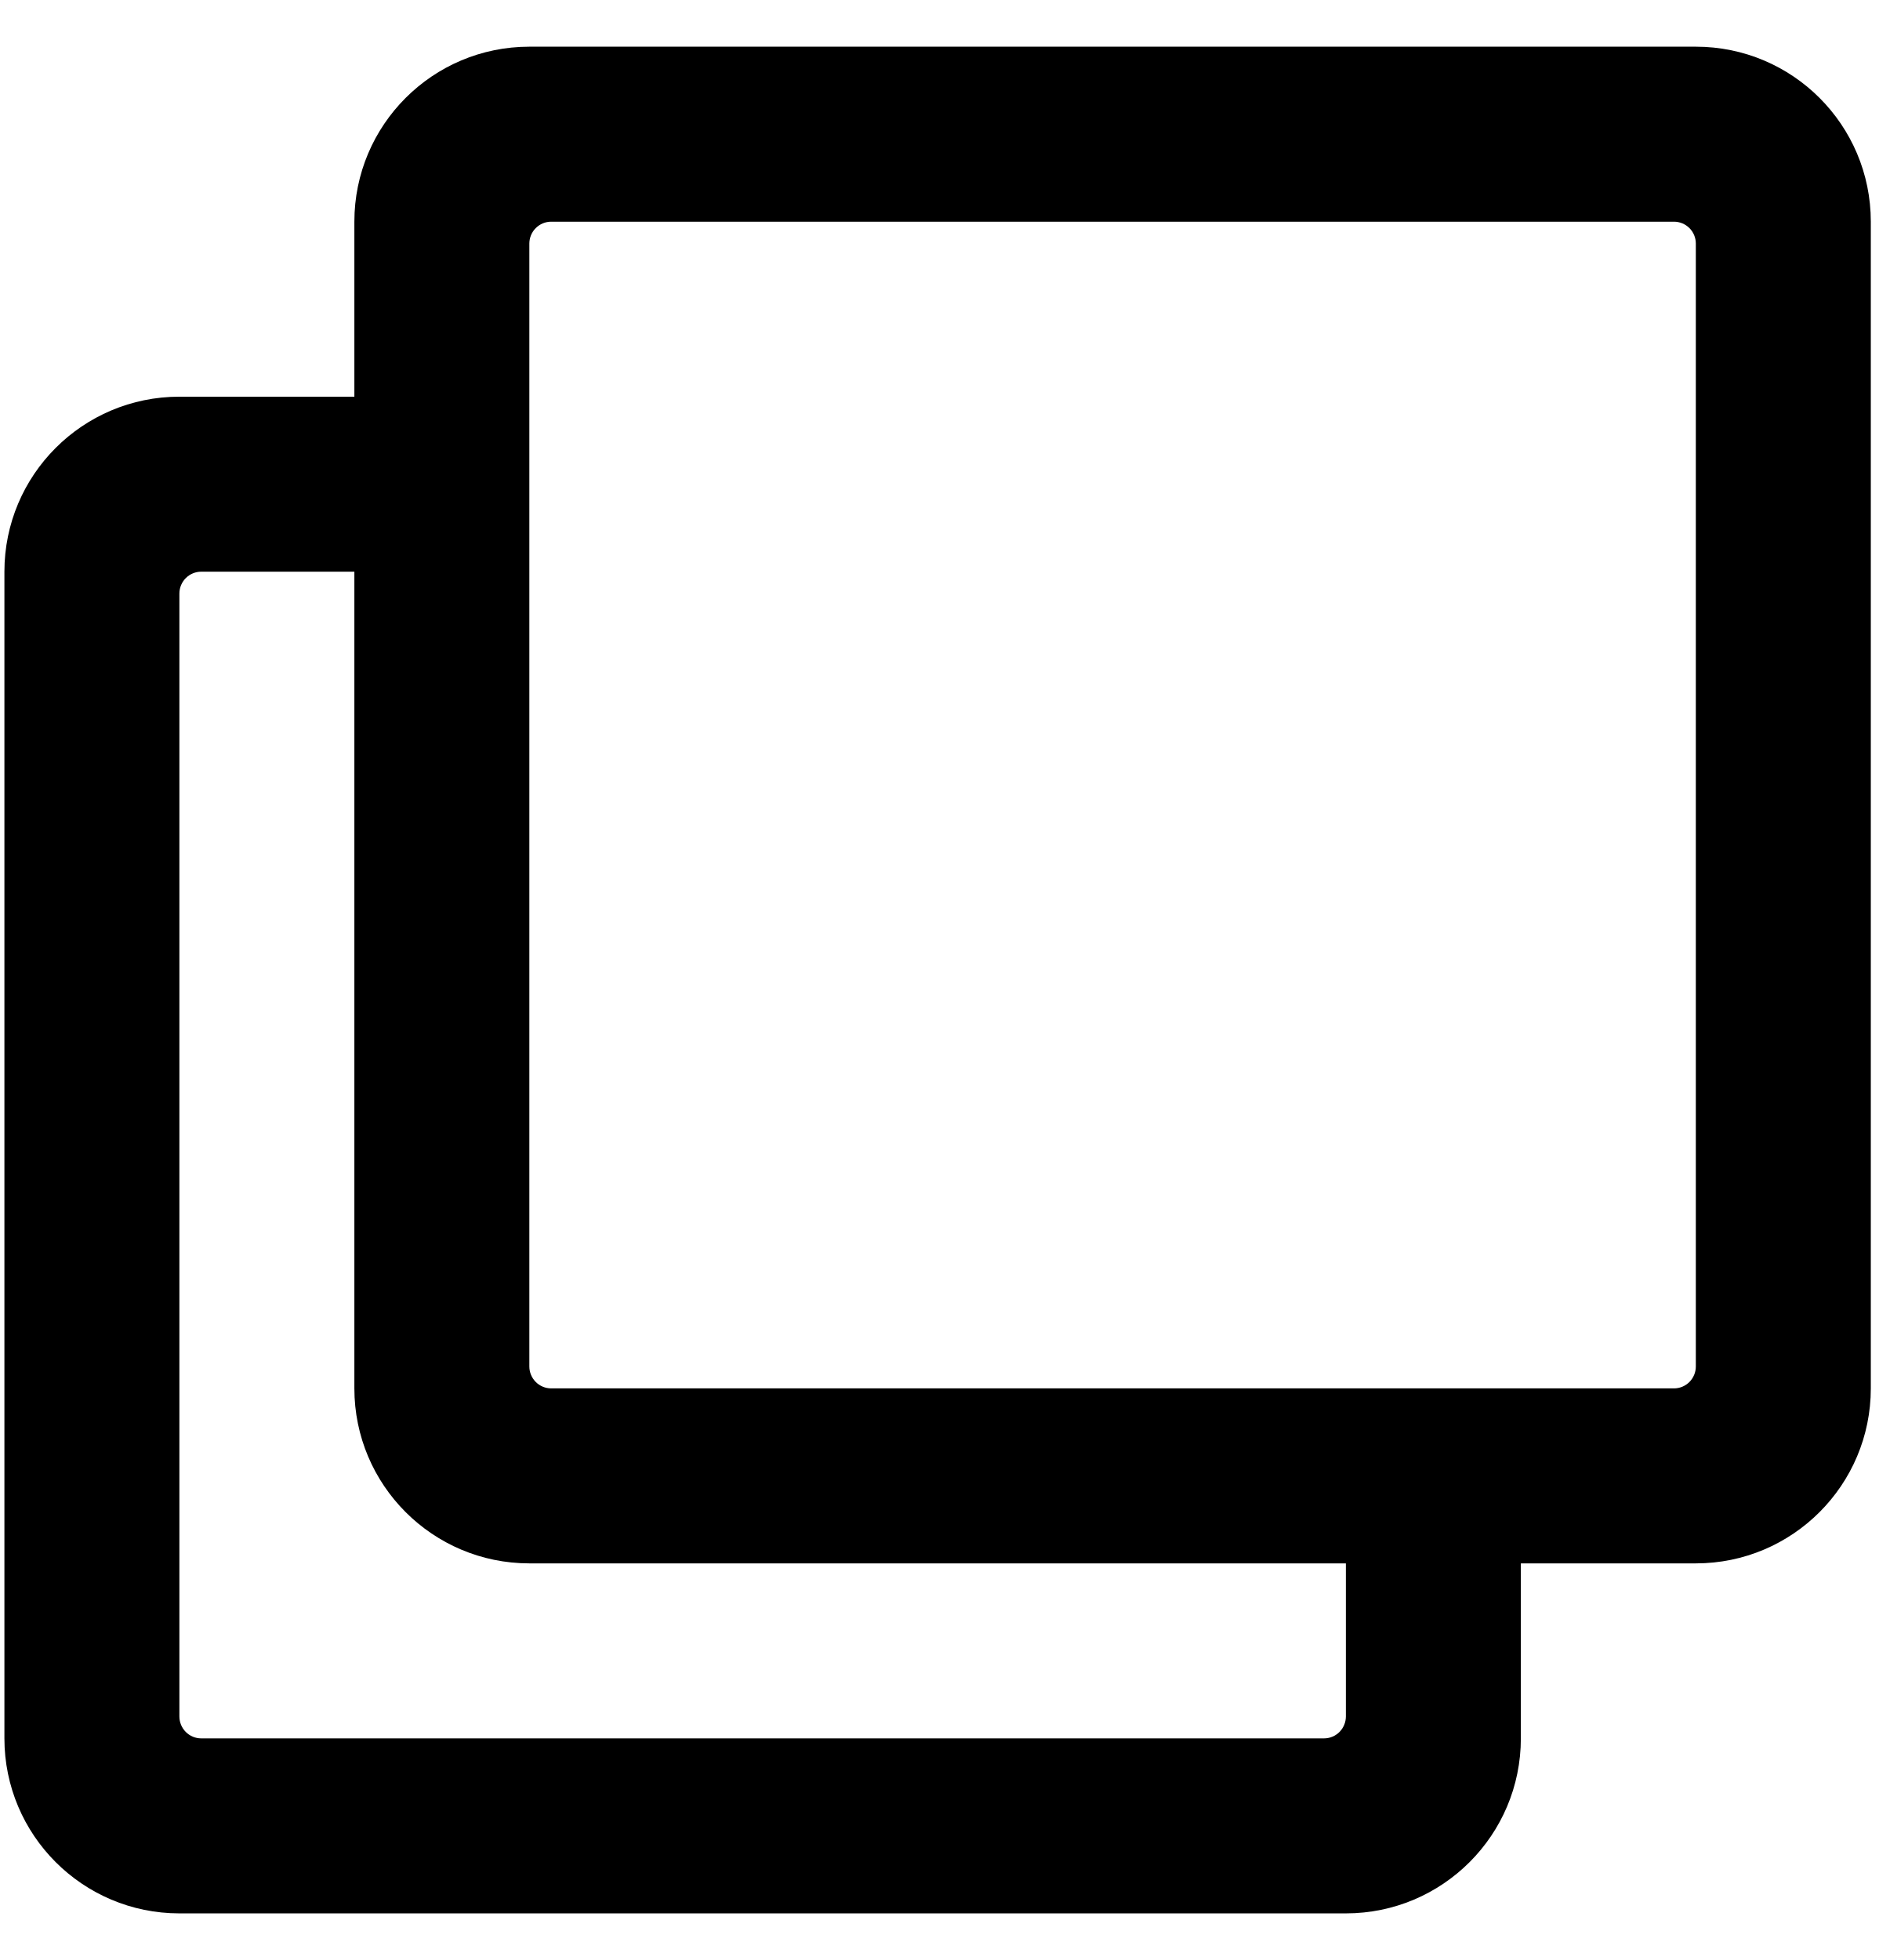
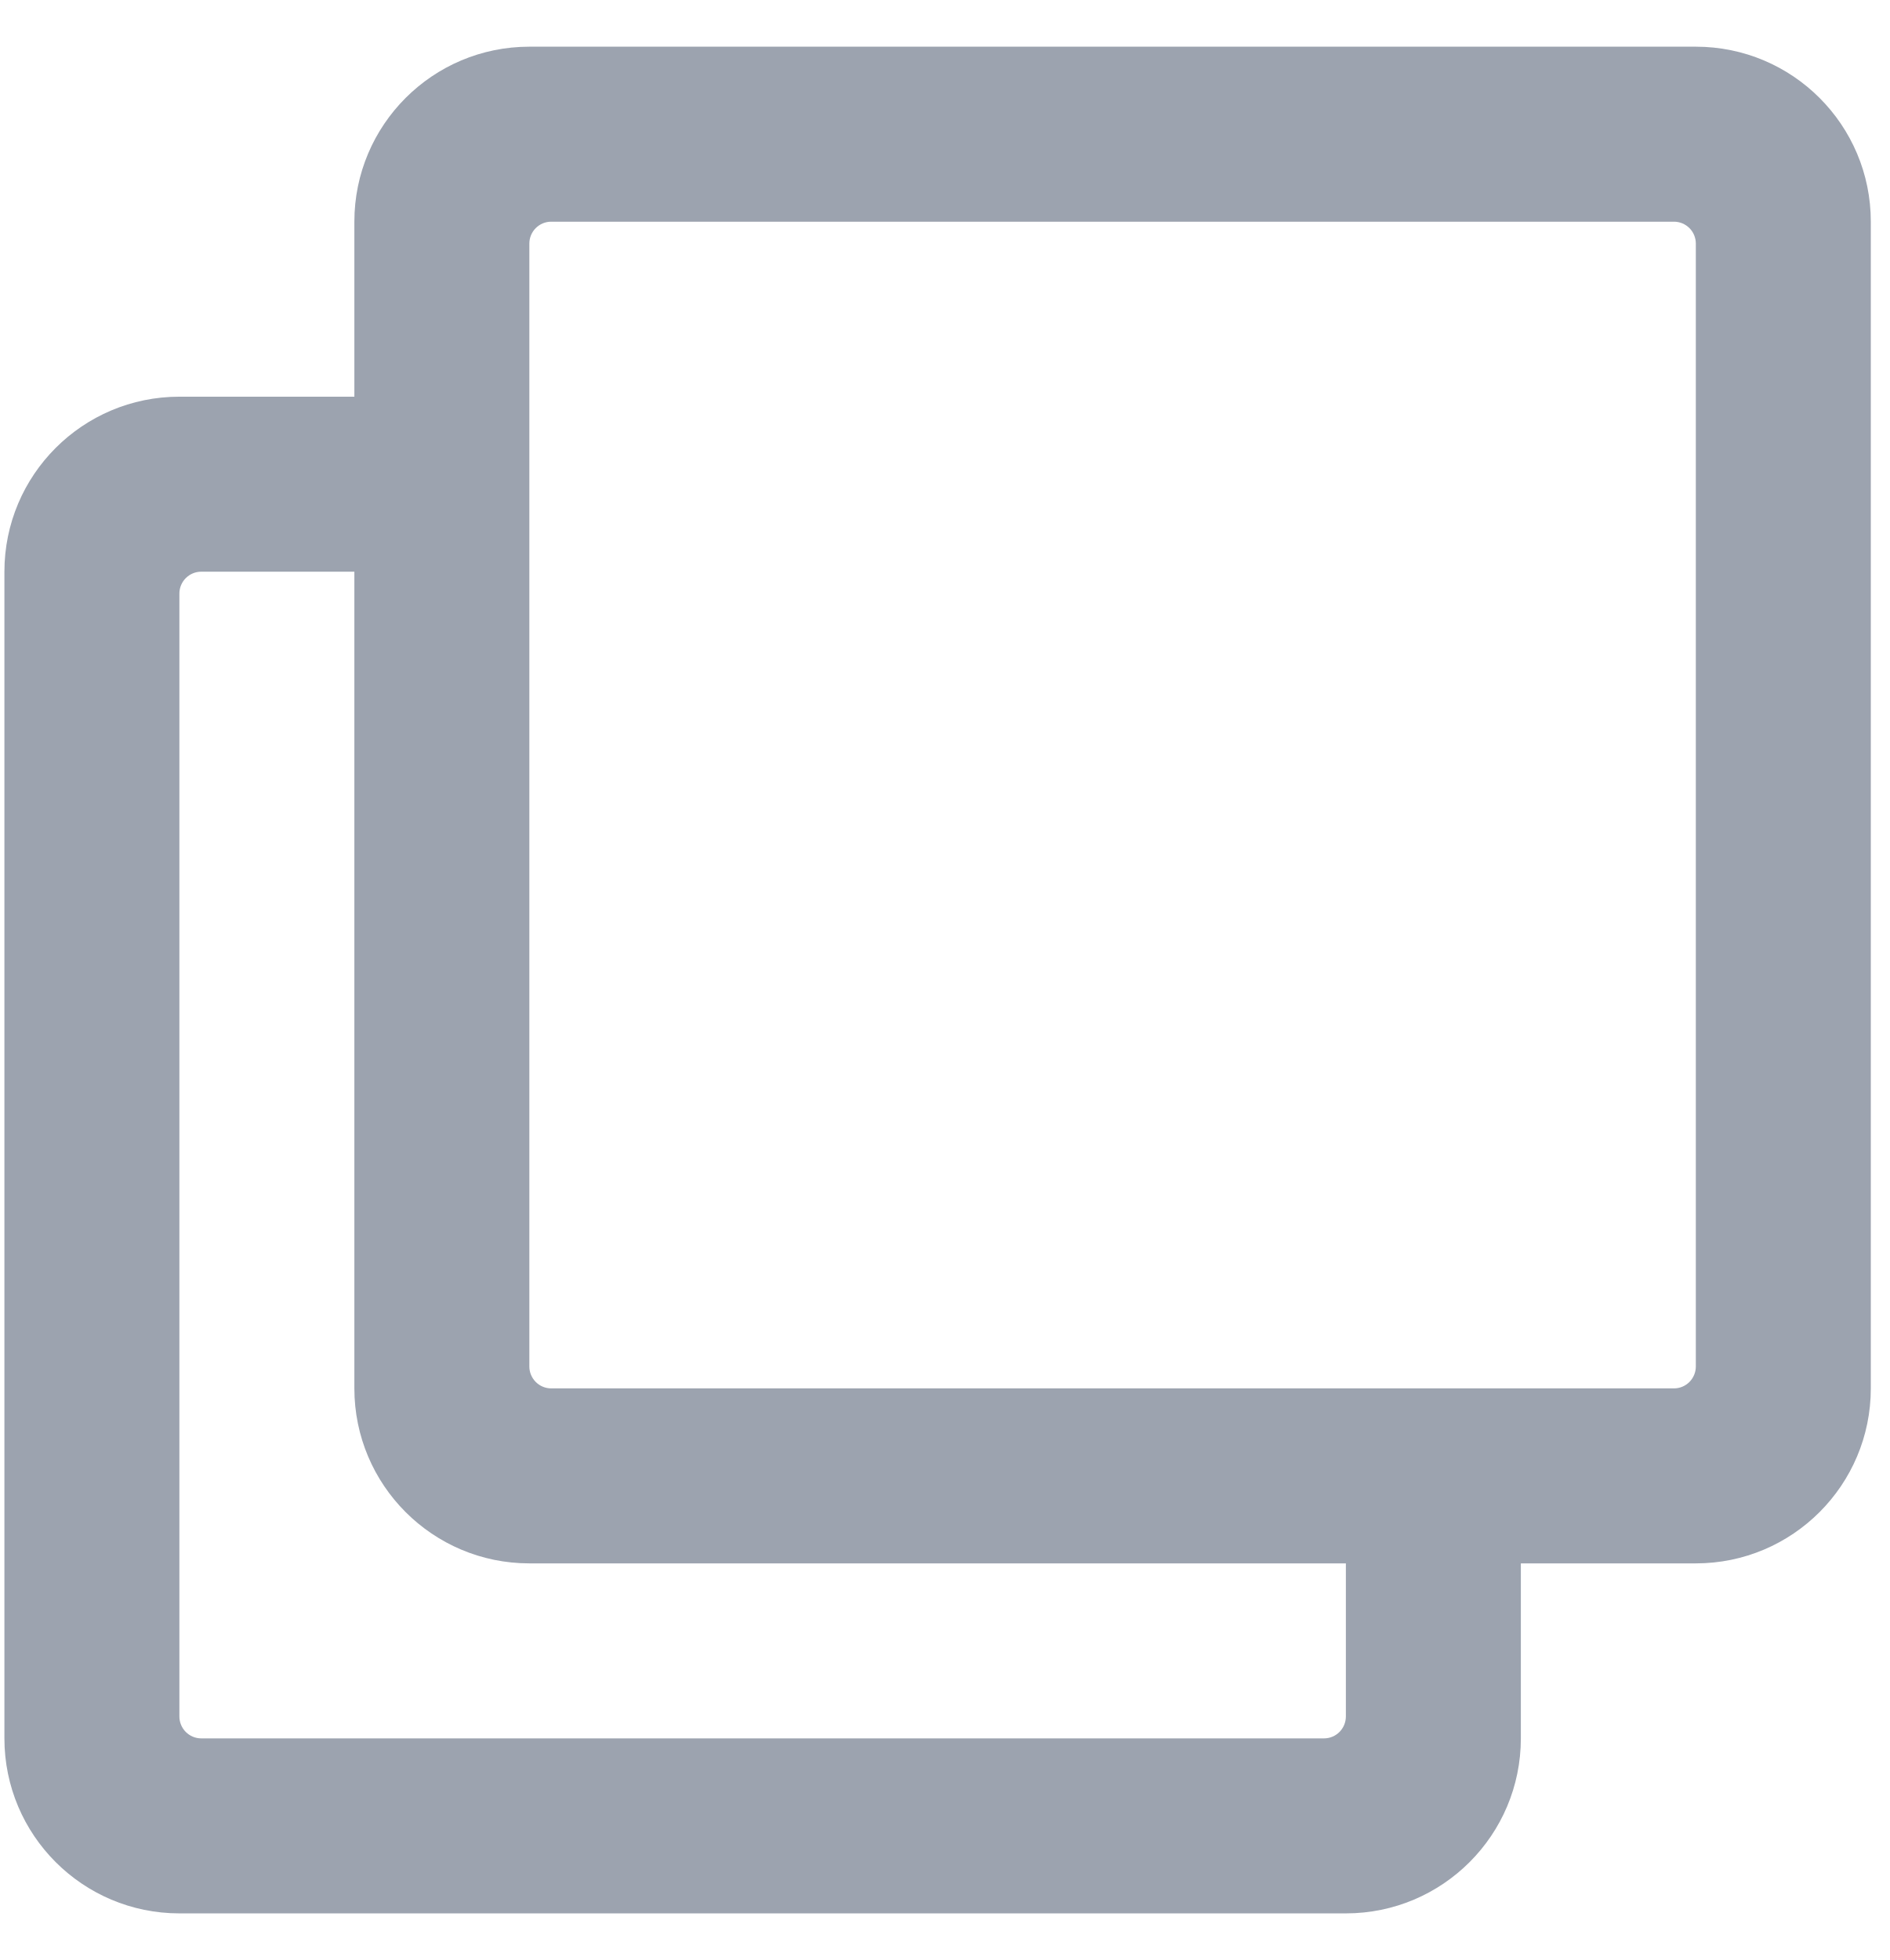
<svg xmlns="http://www.w3.org/2000/svg" width="27" height="28" viewBox="0 0 27 28" fill="none">
-   <path d="M24.229 0.667H7.563C6.182 0.667 5.063 1.786 5.063 3.167V5.667H2.563C1.182 5.667 0.063 6.786 0.063 8.167V24.834C0.063 26.214 1.182 27.334 2.563 27.334H19.229C20.61 27.334 21.729 26.214 21.729 24.834V22.334H24.229C25.61 22.334 26.729 21.214 26.729 19.834V3.167C26.729 1.786 25.61 0.667 24.229 0.667ZM18.917 24.834H2.875C2.792 24.834 2.713 24.801 2.654 24.742C2.596 24.683 2.563 24.604 2.563 24.521V8.479C2.563 8.397 2.596 8.317 2.654 8.259C2.713 8.2 2.792 8.167 2.875 8.167H5.063V19.834C5.063 21.214 6.182 22.334 7.563 22.334H19.229V24.521C19.229 24.604 19.196 24.683 19.138 24.742C19.079 24.801 19 24.834 18.917 24.834ZM23.917 19.834H7.875C7.792 19.834 7.713 19.801 7.654 19.742C7.596 19.683 7.563 19.604 7.563 19.521V3.479C7.563 3.397 7.596 3.317 7.654 3.259C7.713 3.2 7.792 3.167 7.875 3.167H23.917C24 3.167 24.079 3.2 24.138 3.259C24.196 3.317 24.229 3.397 24.229 3.479V19.521C24.229 19.604 24.196 19.683 24.138 19.742C24.079 19.801 24 19.834 23.917 19.834Z" fill="currentColor" />
+   <path d="M24.229 0.667H7.563C6.182 0.667 5.063 1.786 5.063 3.167V5.667H2.563C1.182 5.667 0.063 6.786 0.063 8.167V24.834C0.063 26.214 1.182 27.334 2.563 27.334H19.229C20.61 27.334 21.729 26.214 21.729 24.834V22.334H24.229C25.61 22.334 26.729 21.214 26.729 19.834V3.167C26.729 1.786 25.61 0.667 24.229 0.667ZM18.917 24.834H2.875C2.792 24.834 2.713 24.801 2.654 24.742C2.596 24.683 2.563 24.604 2.563 24.521V8.479C2.563 8.397 2.596 8.317 2.654 8.259C2.713 8.2 2.792 8.167 2.875 8.167H5.063V19.834C5.063 21.214 6.182 22.334 7.563 22.334H19.229V24.521C19.229 24.604 19.196 24.683 19.138 24.742C19.079 24.801 19 24.834 18.917 24.834ZM23.917 19.834H7.875C7.792 19.834 7.713 19.801 7.654 19.742C7.596 19.683 7.563 19.604 7.563 19.521V3.479C7.563 3.397 7.596 3.317 7.654 3.259C7.713 3.2 7.792 3.167 7.875 3.167H23.917C24 3.167 24.079 3.2 24.138 3.259C24.196 3.317 24.229 3.397 24.229 3.479V19.521C24.229 19.604 24.196 19.683 24.138 19.742C24.079 19.801 24 19.834 23.917 19.834Z" fill="#9CA3AF" />
</svg>
